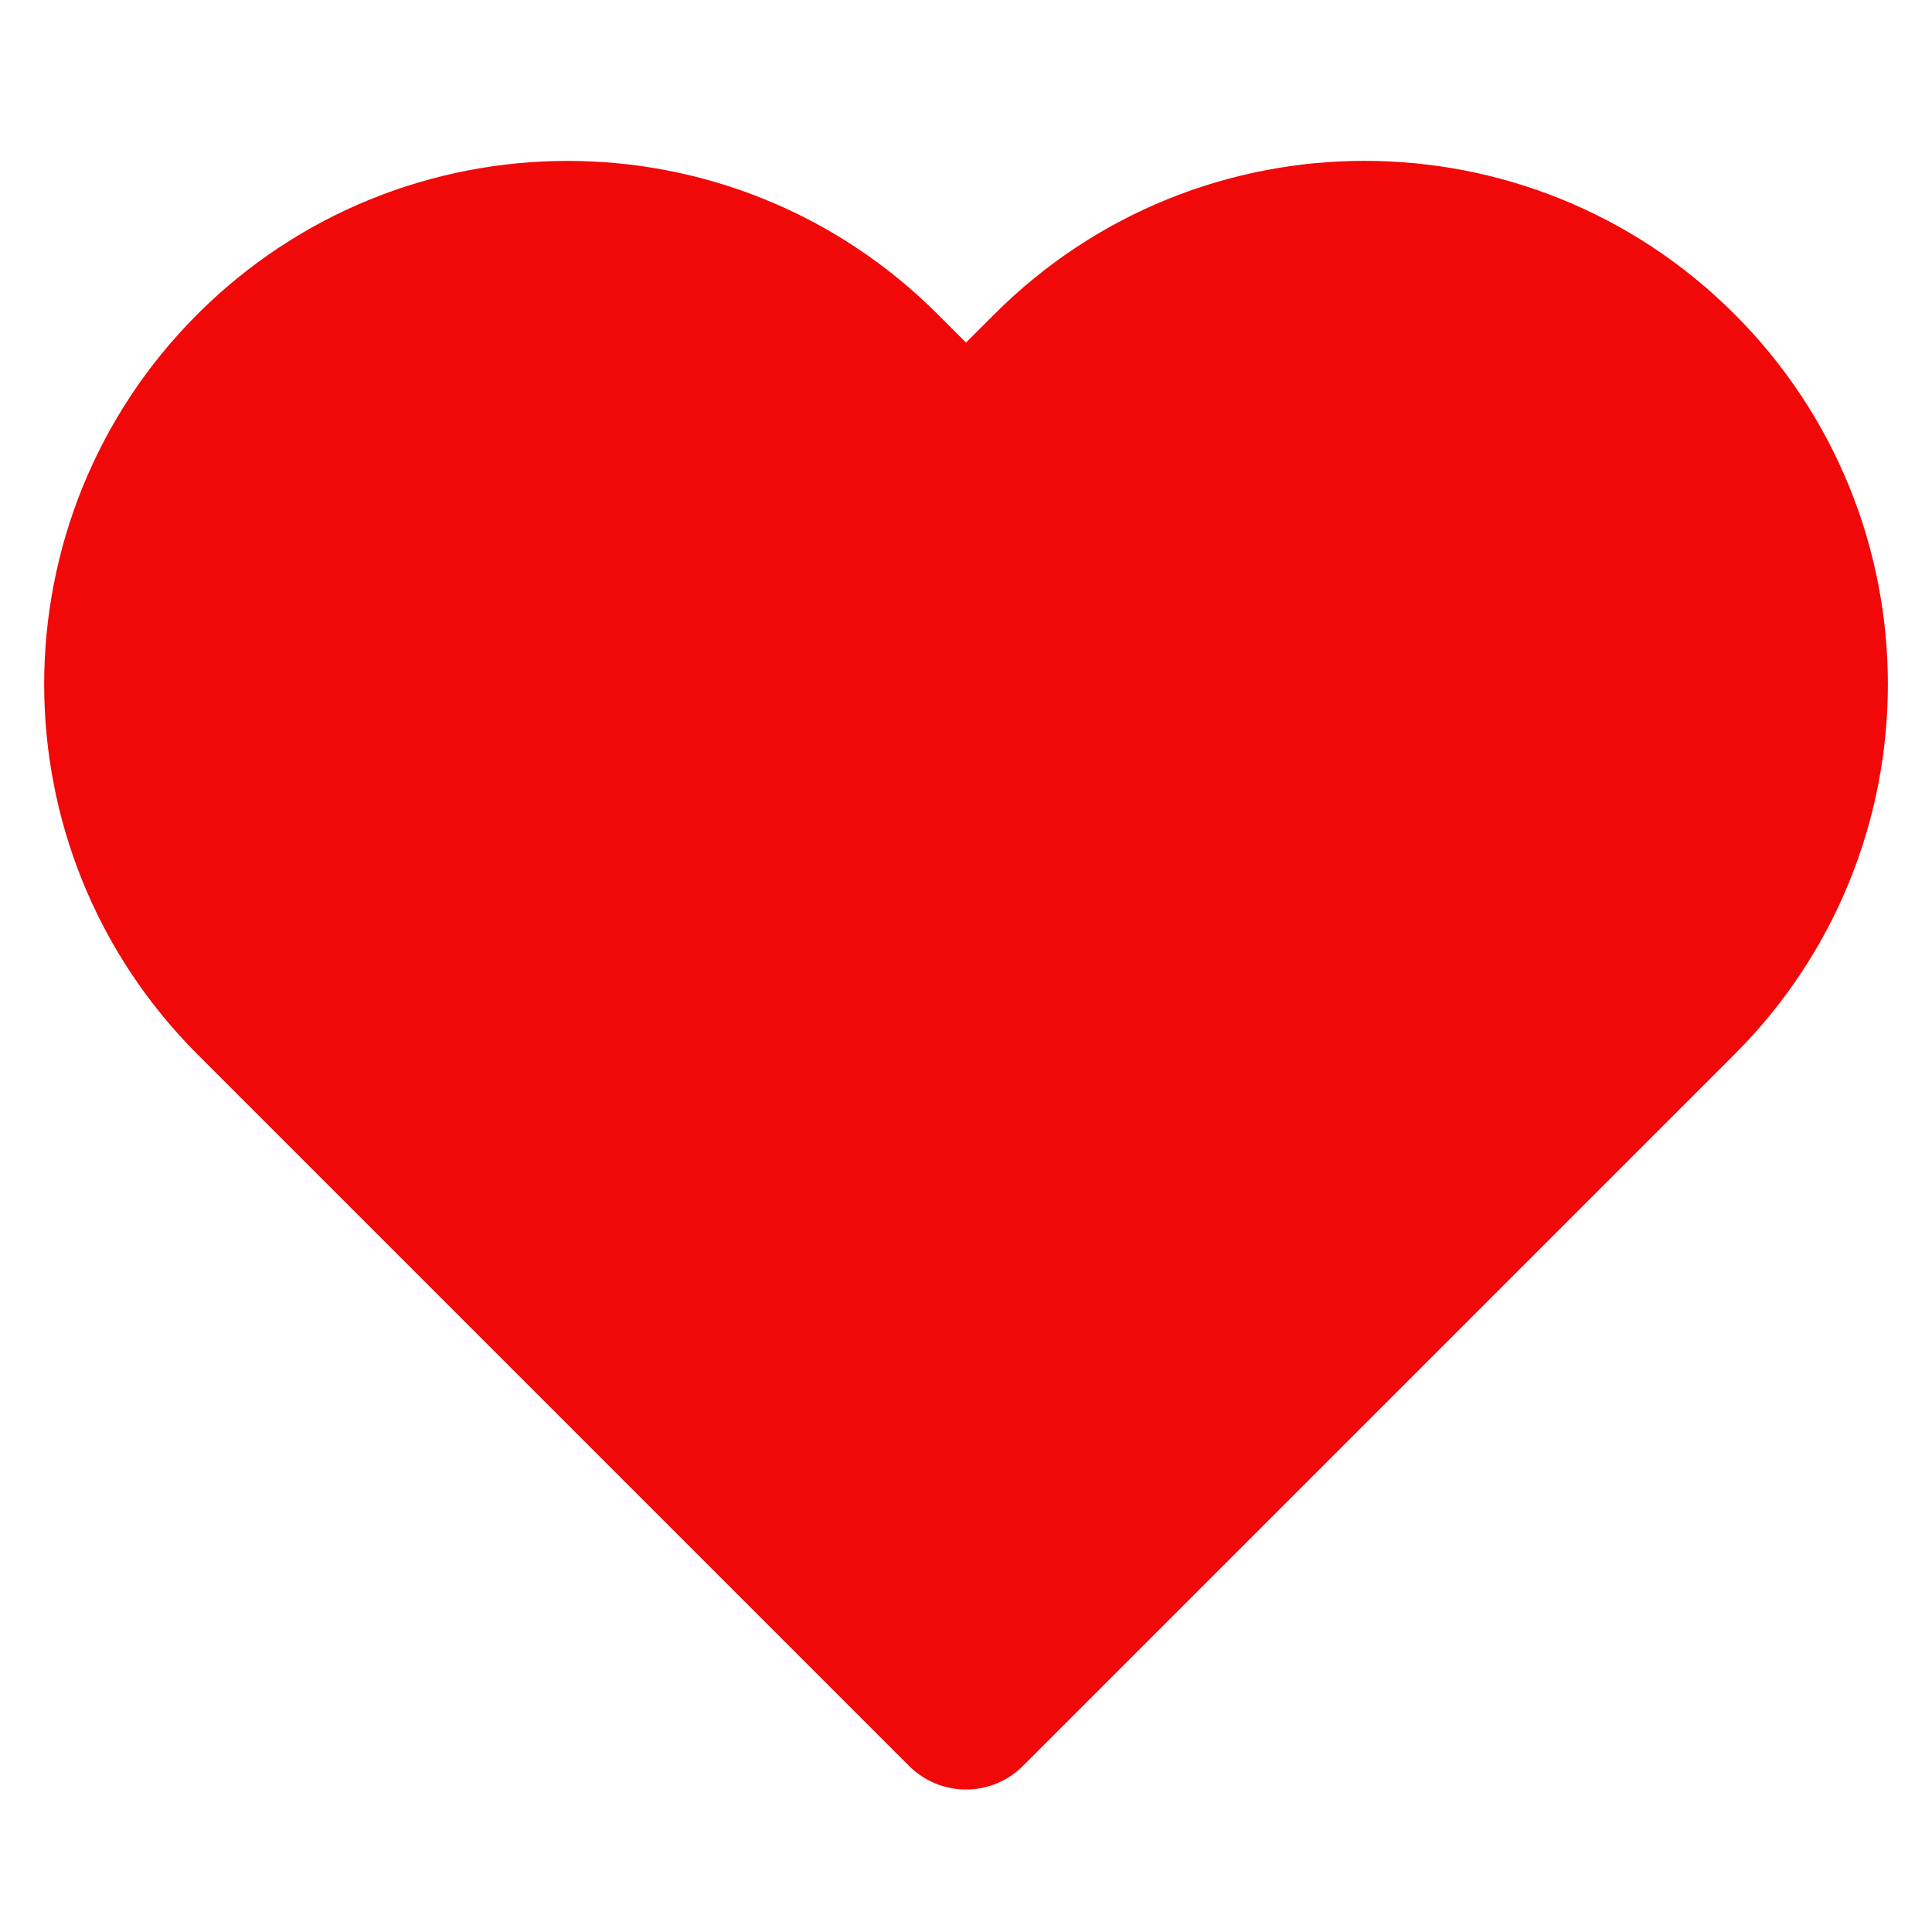
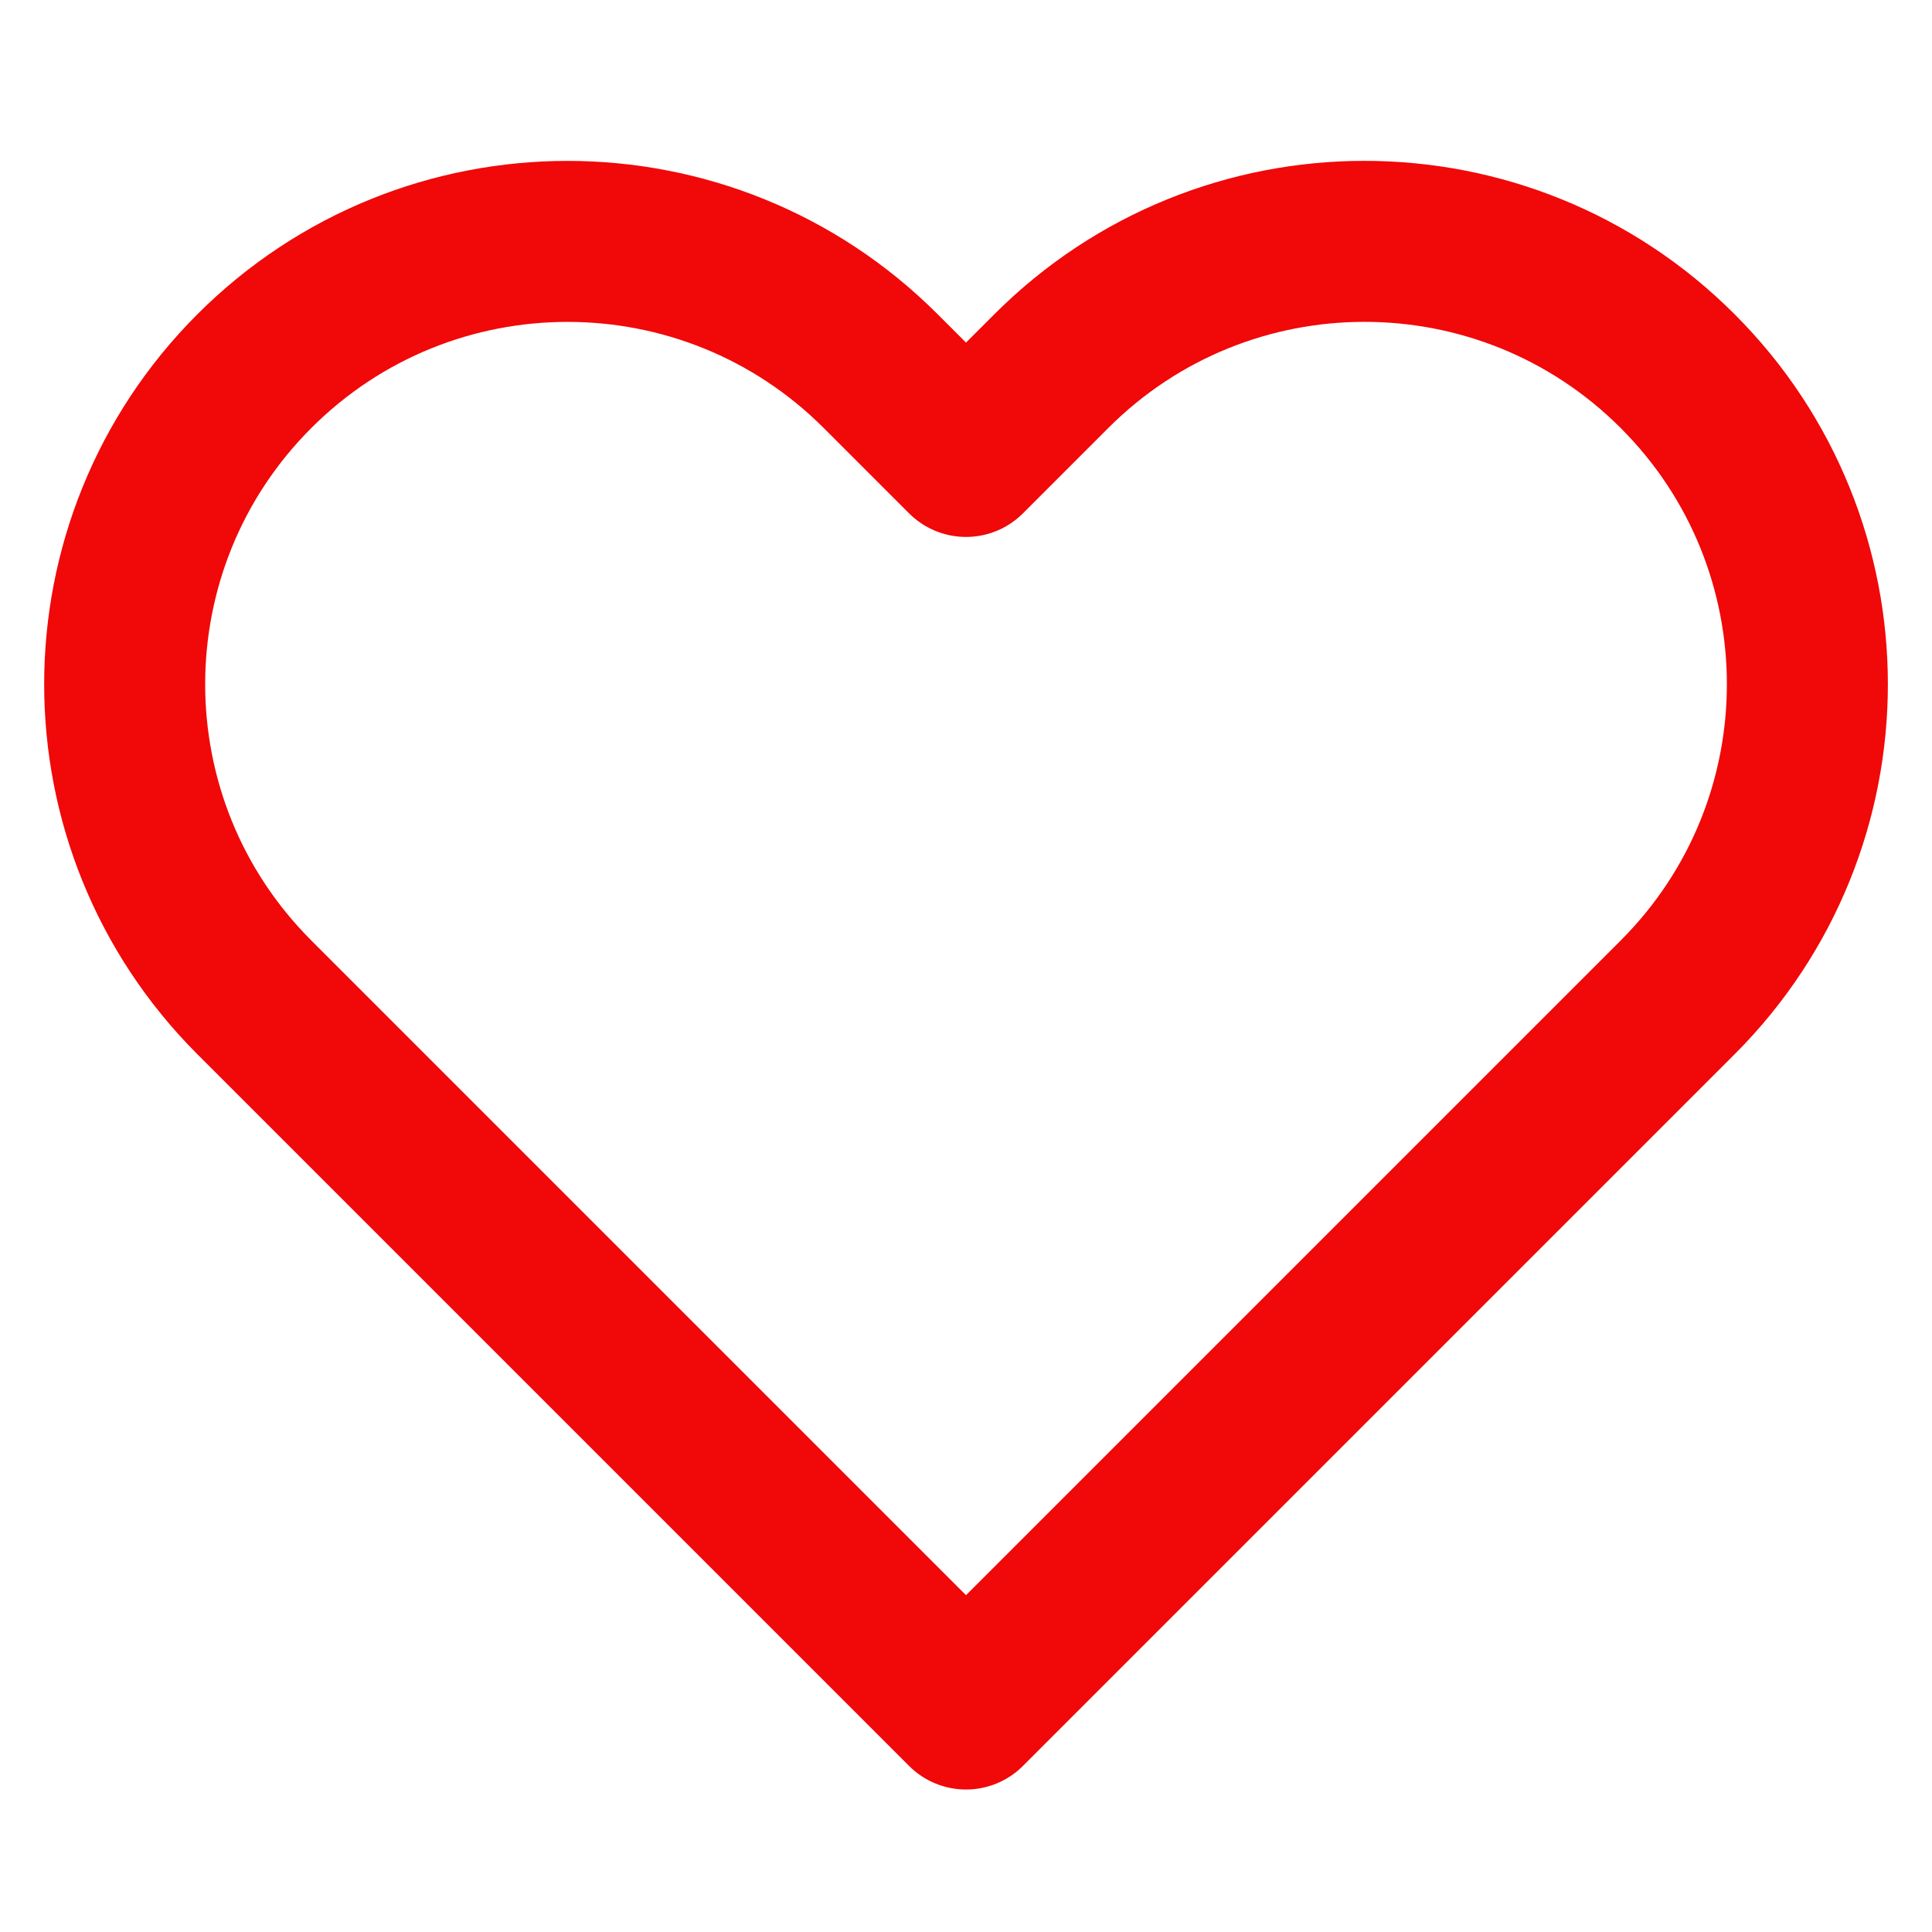
- <svg xmlns="http://www.w3.org/2000/svg" width="24" height="24" viewBox="0 0 24 24" fill="#f10808" stroke="#f10808" stroke-width="2" stroke-linecap="round" stroke-linejoin="round" class="feather feather-heart">
+ <svg xmlns="http://www.w3.org/2000/svg" width="24" height="24" viewBox="0 0 24 24" fill="none" stroke="#f10808" stroke-width="2" stroke-linecap="round" stroke-linejoin="round" class="feather feather-heart">
  <path d="M20.84 4.61a5.5 5.5 0 0 0-7.78 0L12 5.67l-1.06-1.06a5.5 5.5 0 0 0-7.78 7.78l1.06 1.06L12 21.23l7.78-7.78 1.06-1.06a5.5 5.5 0 0 0 0-7.78z" />
</svg>
